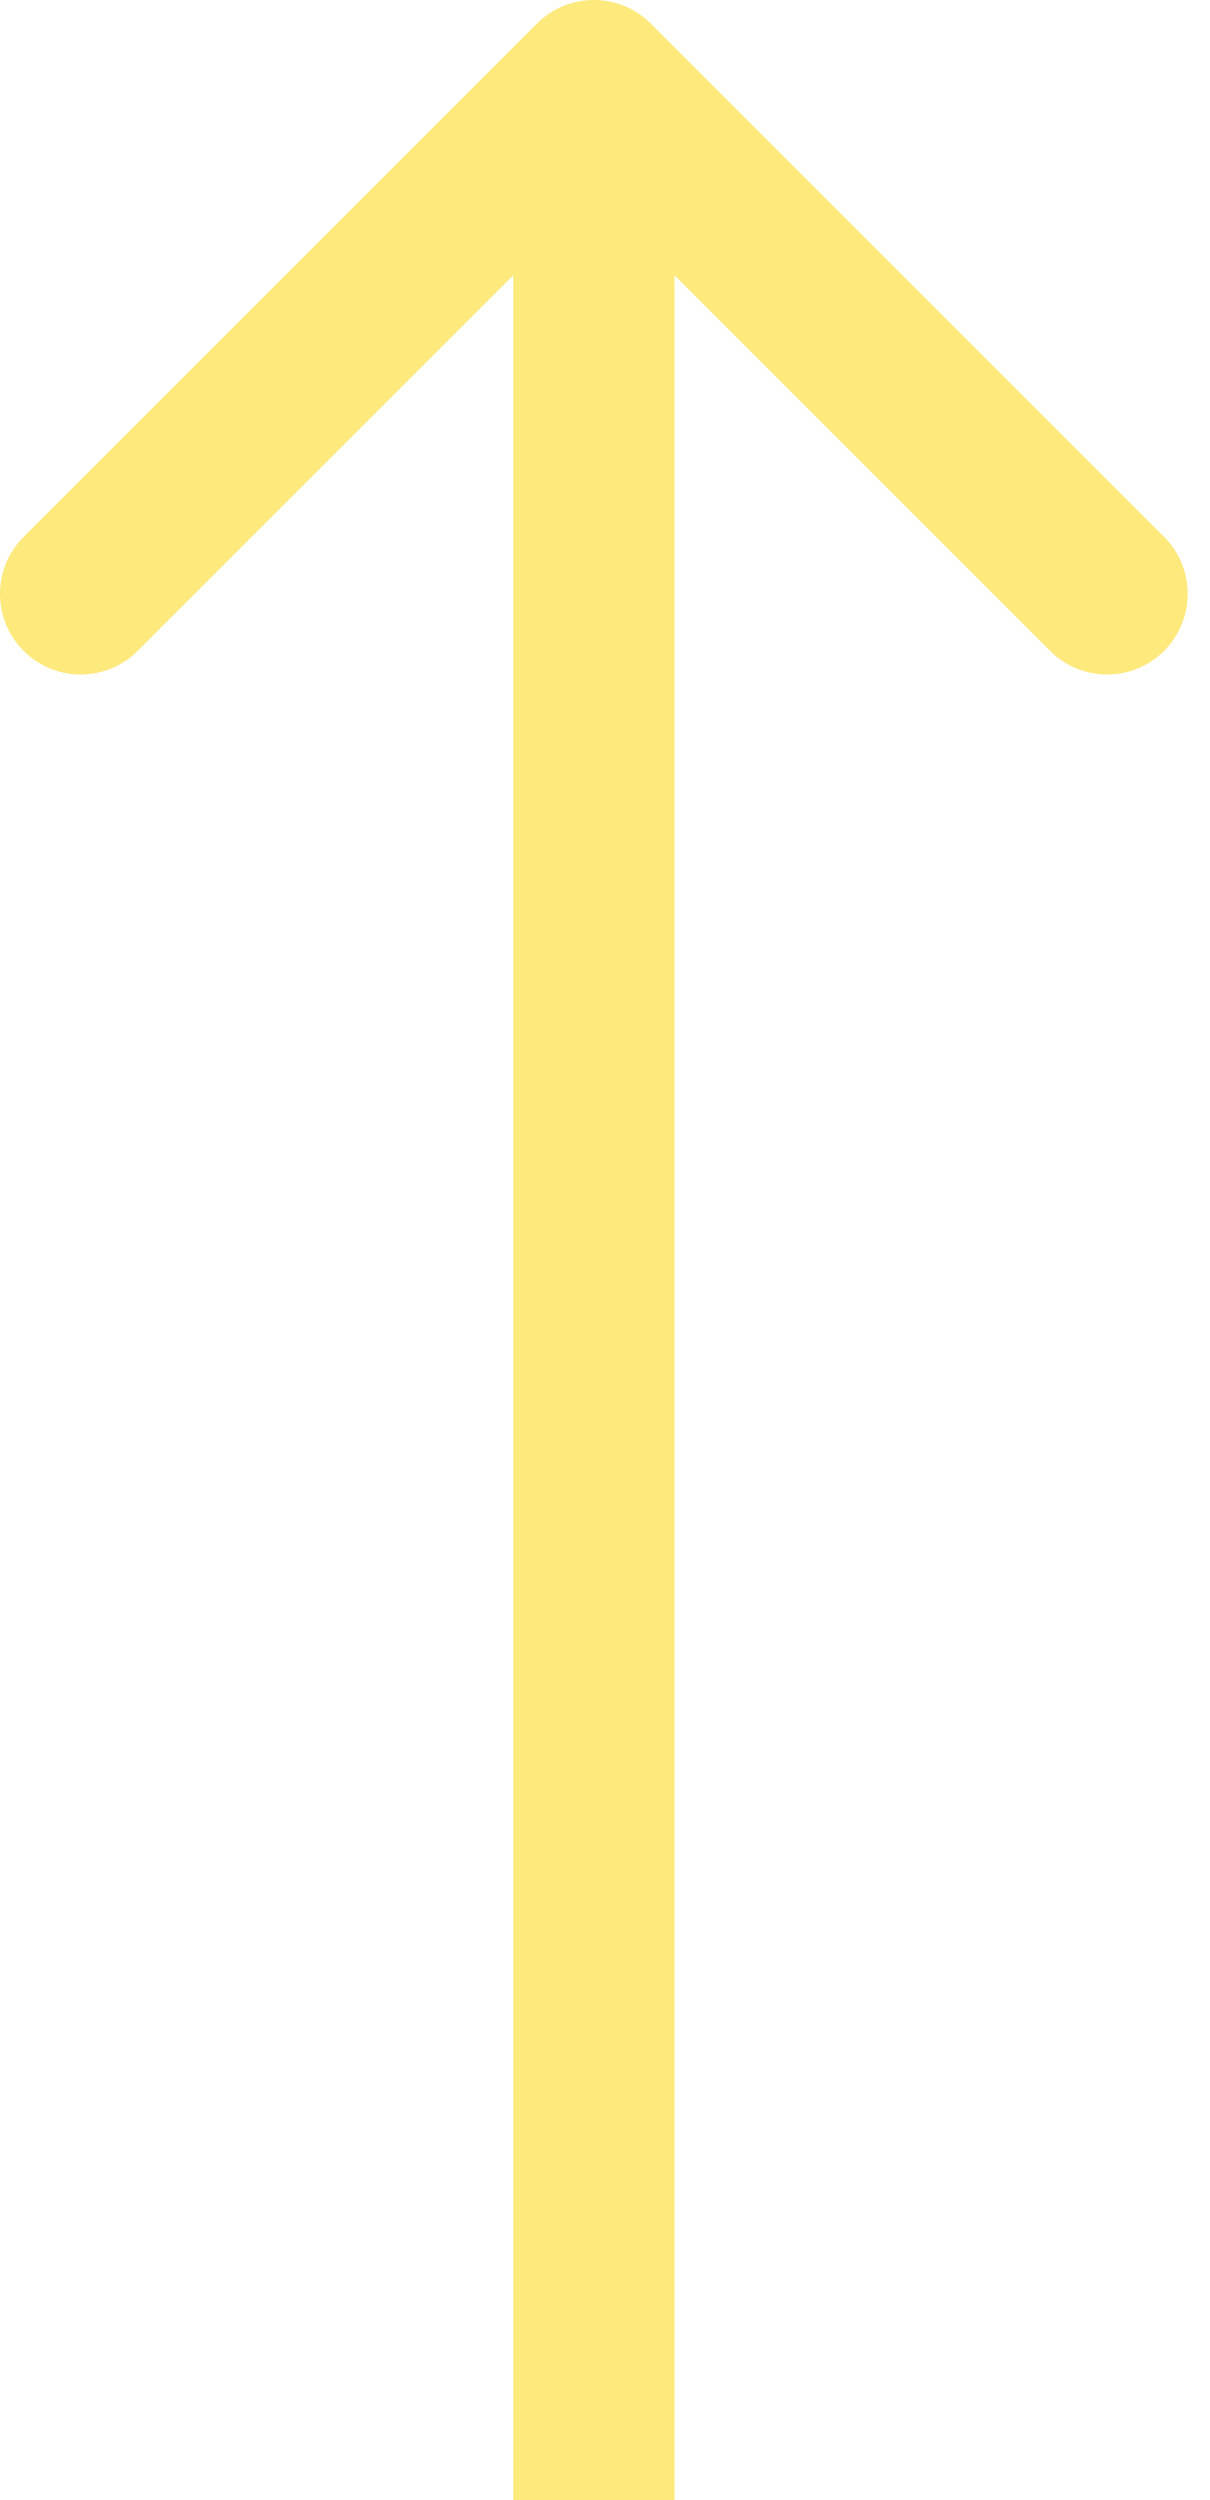
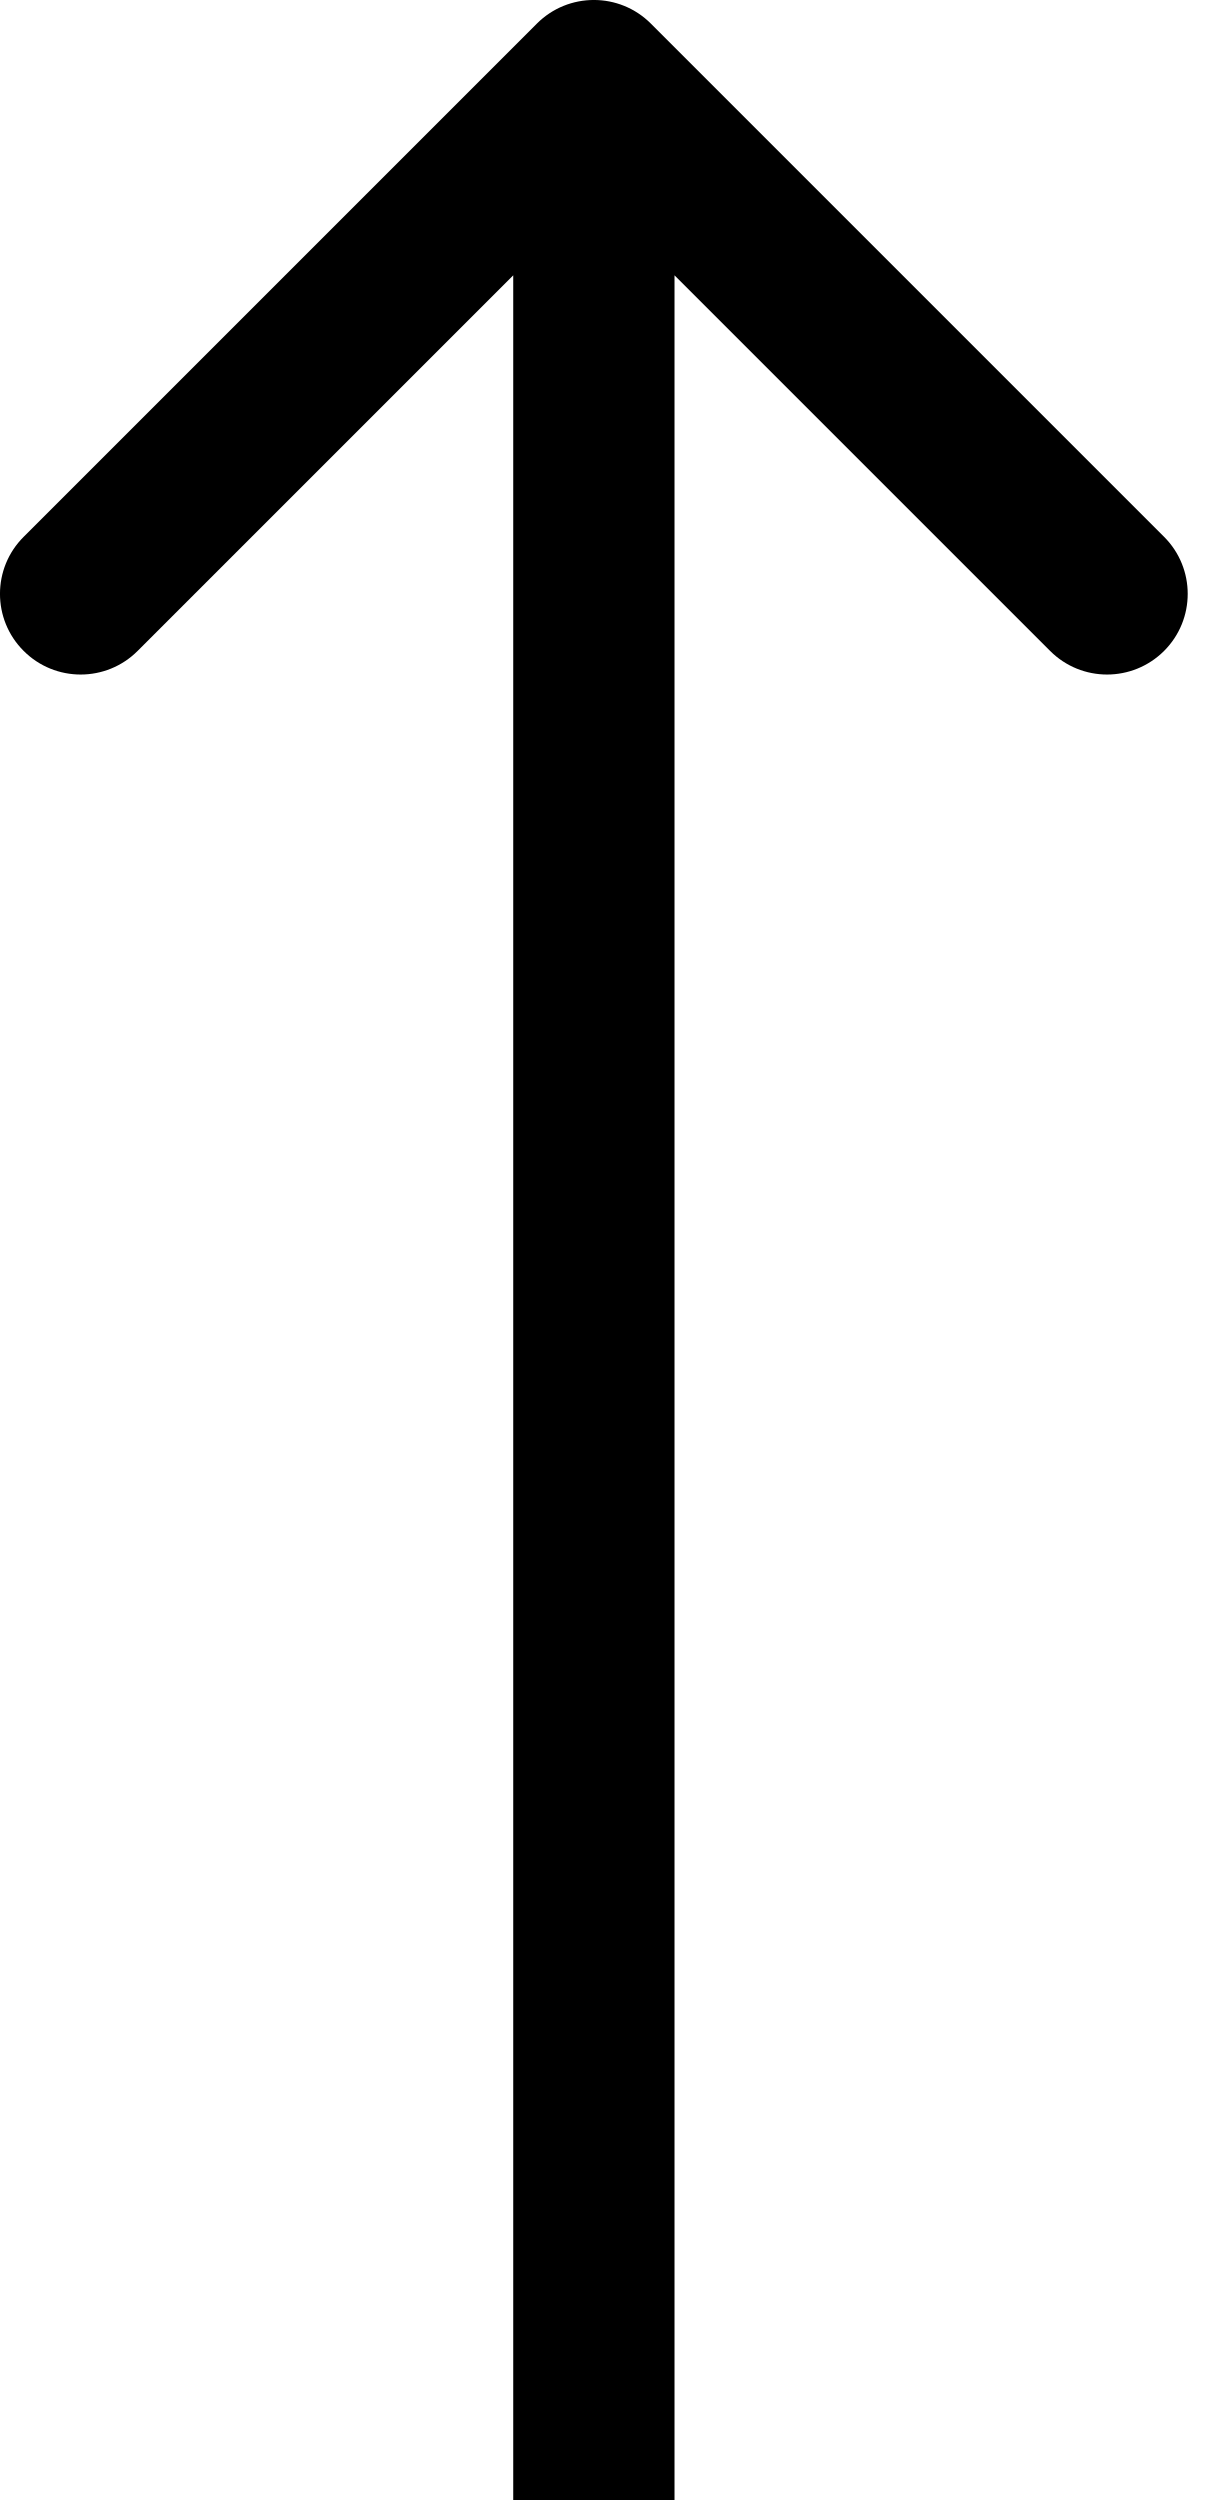
<svg xmlns="http://www.w3.org/2000/svg" width="15" height="31" viewBox="0 0 15 31" fill="none">
-   <path d="M8.071 0.293C7.681 -0.098 7.047 -0.098 6.657 0.293L0.293 6.657C-0.098 7.047 -0.098 7.681 0.293 8.071C0.683 8.462 1.317 8.462 1.707 8.071L7.364 2.414L13.021 8.071C13.411 8.462 14.044 8.462 14.435 8.071C14.825 7.681 14.825 7.047 14.435 6.657L8.071 0.293ZM7.364 31H8.364L8.364 1H7.364H6.364L6.364 31H7.364Z" fill="#FEE97D" />
+   <path d="M8.071 0.293C7.681 -0.098 7.047 -0.098 6.657 0.293L0.293 6.657C-0.098 7.047 -0.098 7.681 0.293 8.071C0.683 8.462 1.317 8.462 1.707 8.071L7.364 2.414L13.021 8.071C13.411 8.462 14.044 8.462 14.435 8.071C14.825 7.681 14.825 7.047 14.435 6.657L8.071 0.293ZM7.364 31H8.364L8.364 1H7.364H6.364L6.364 31H7.364Z" fill="currentColor" />
</svg>
